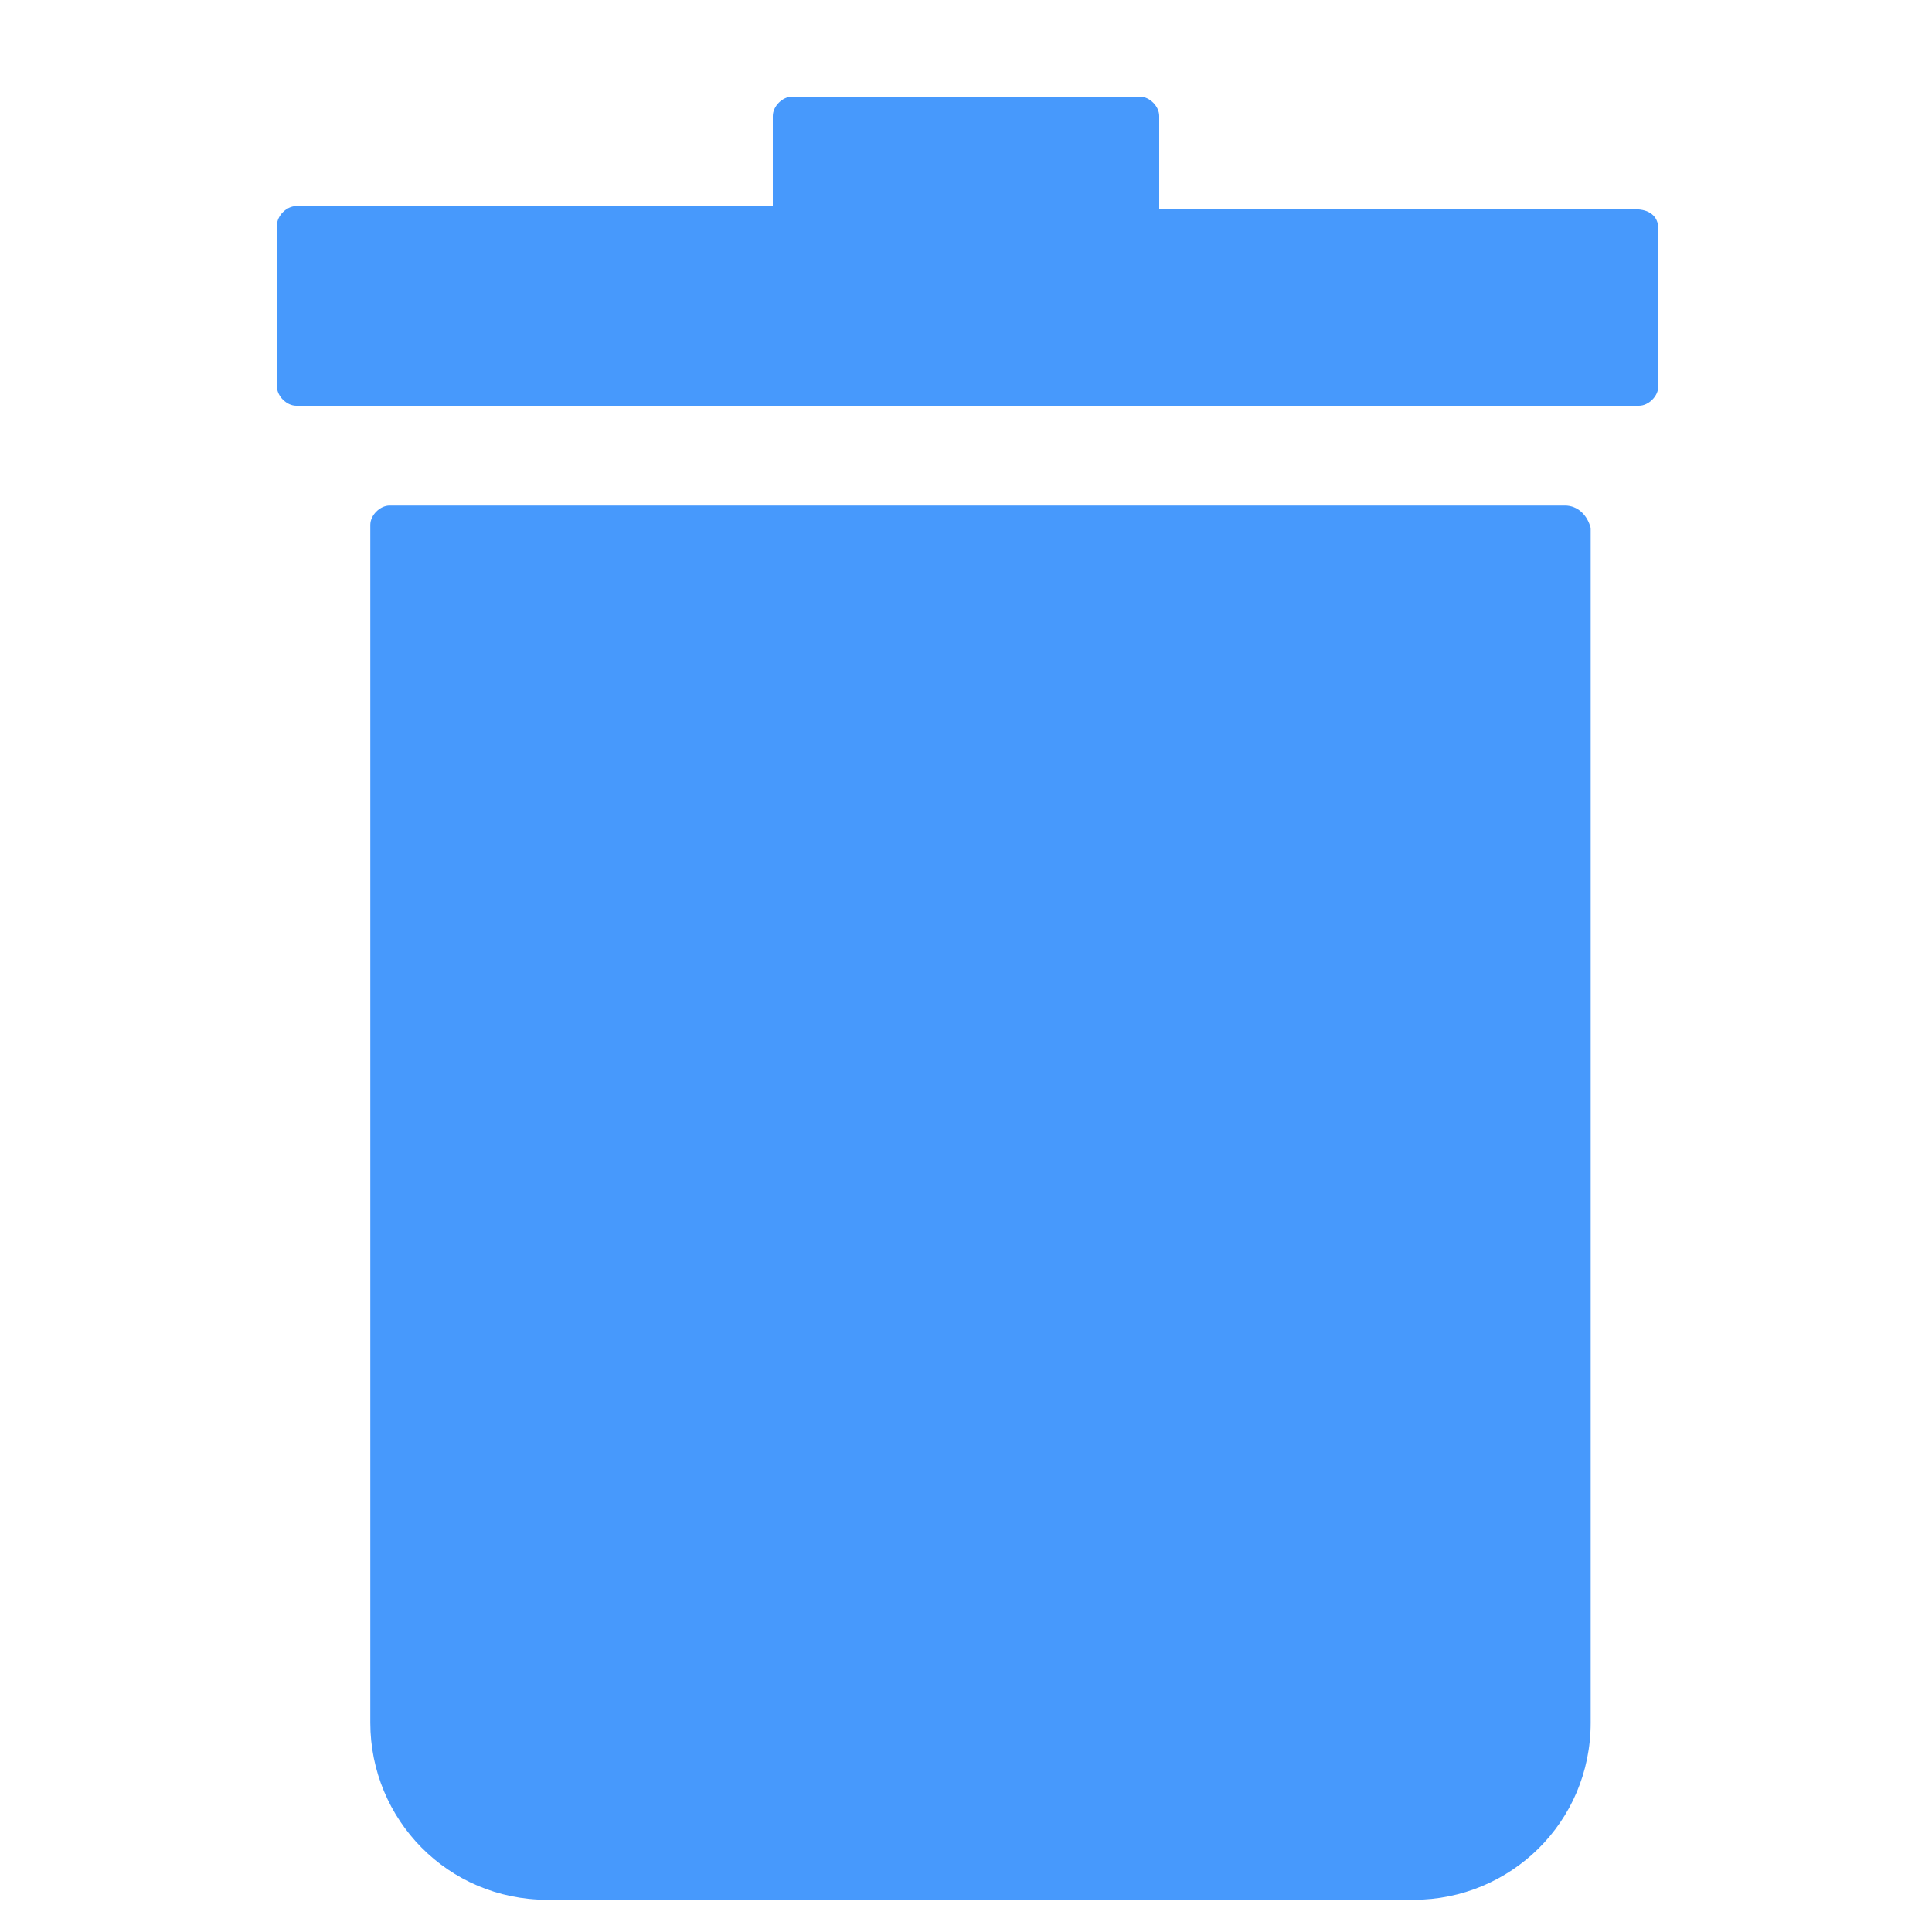
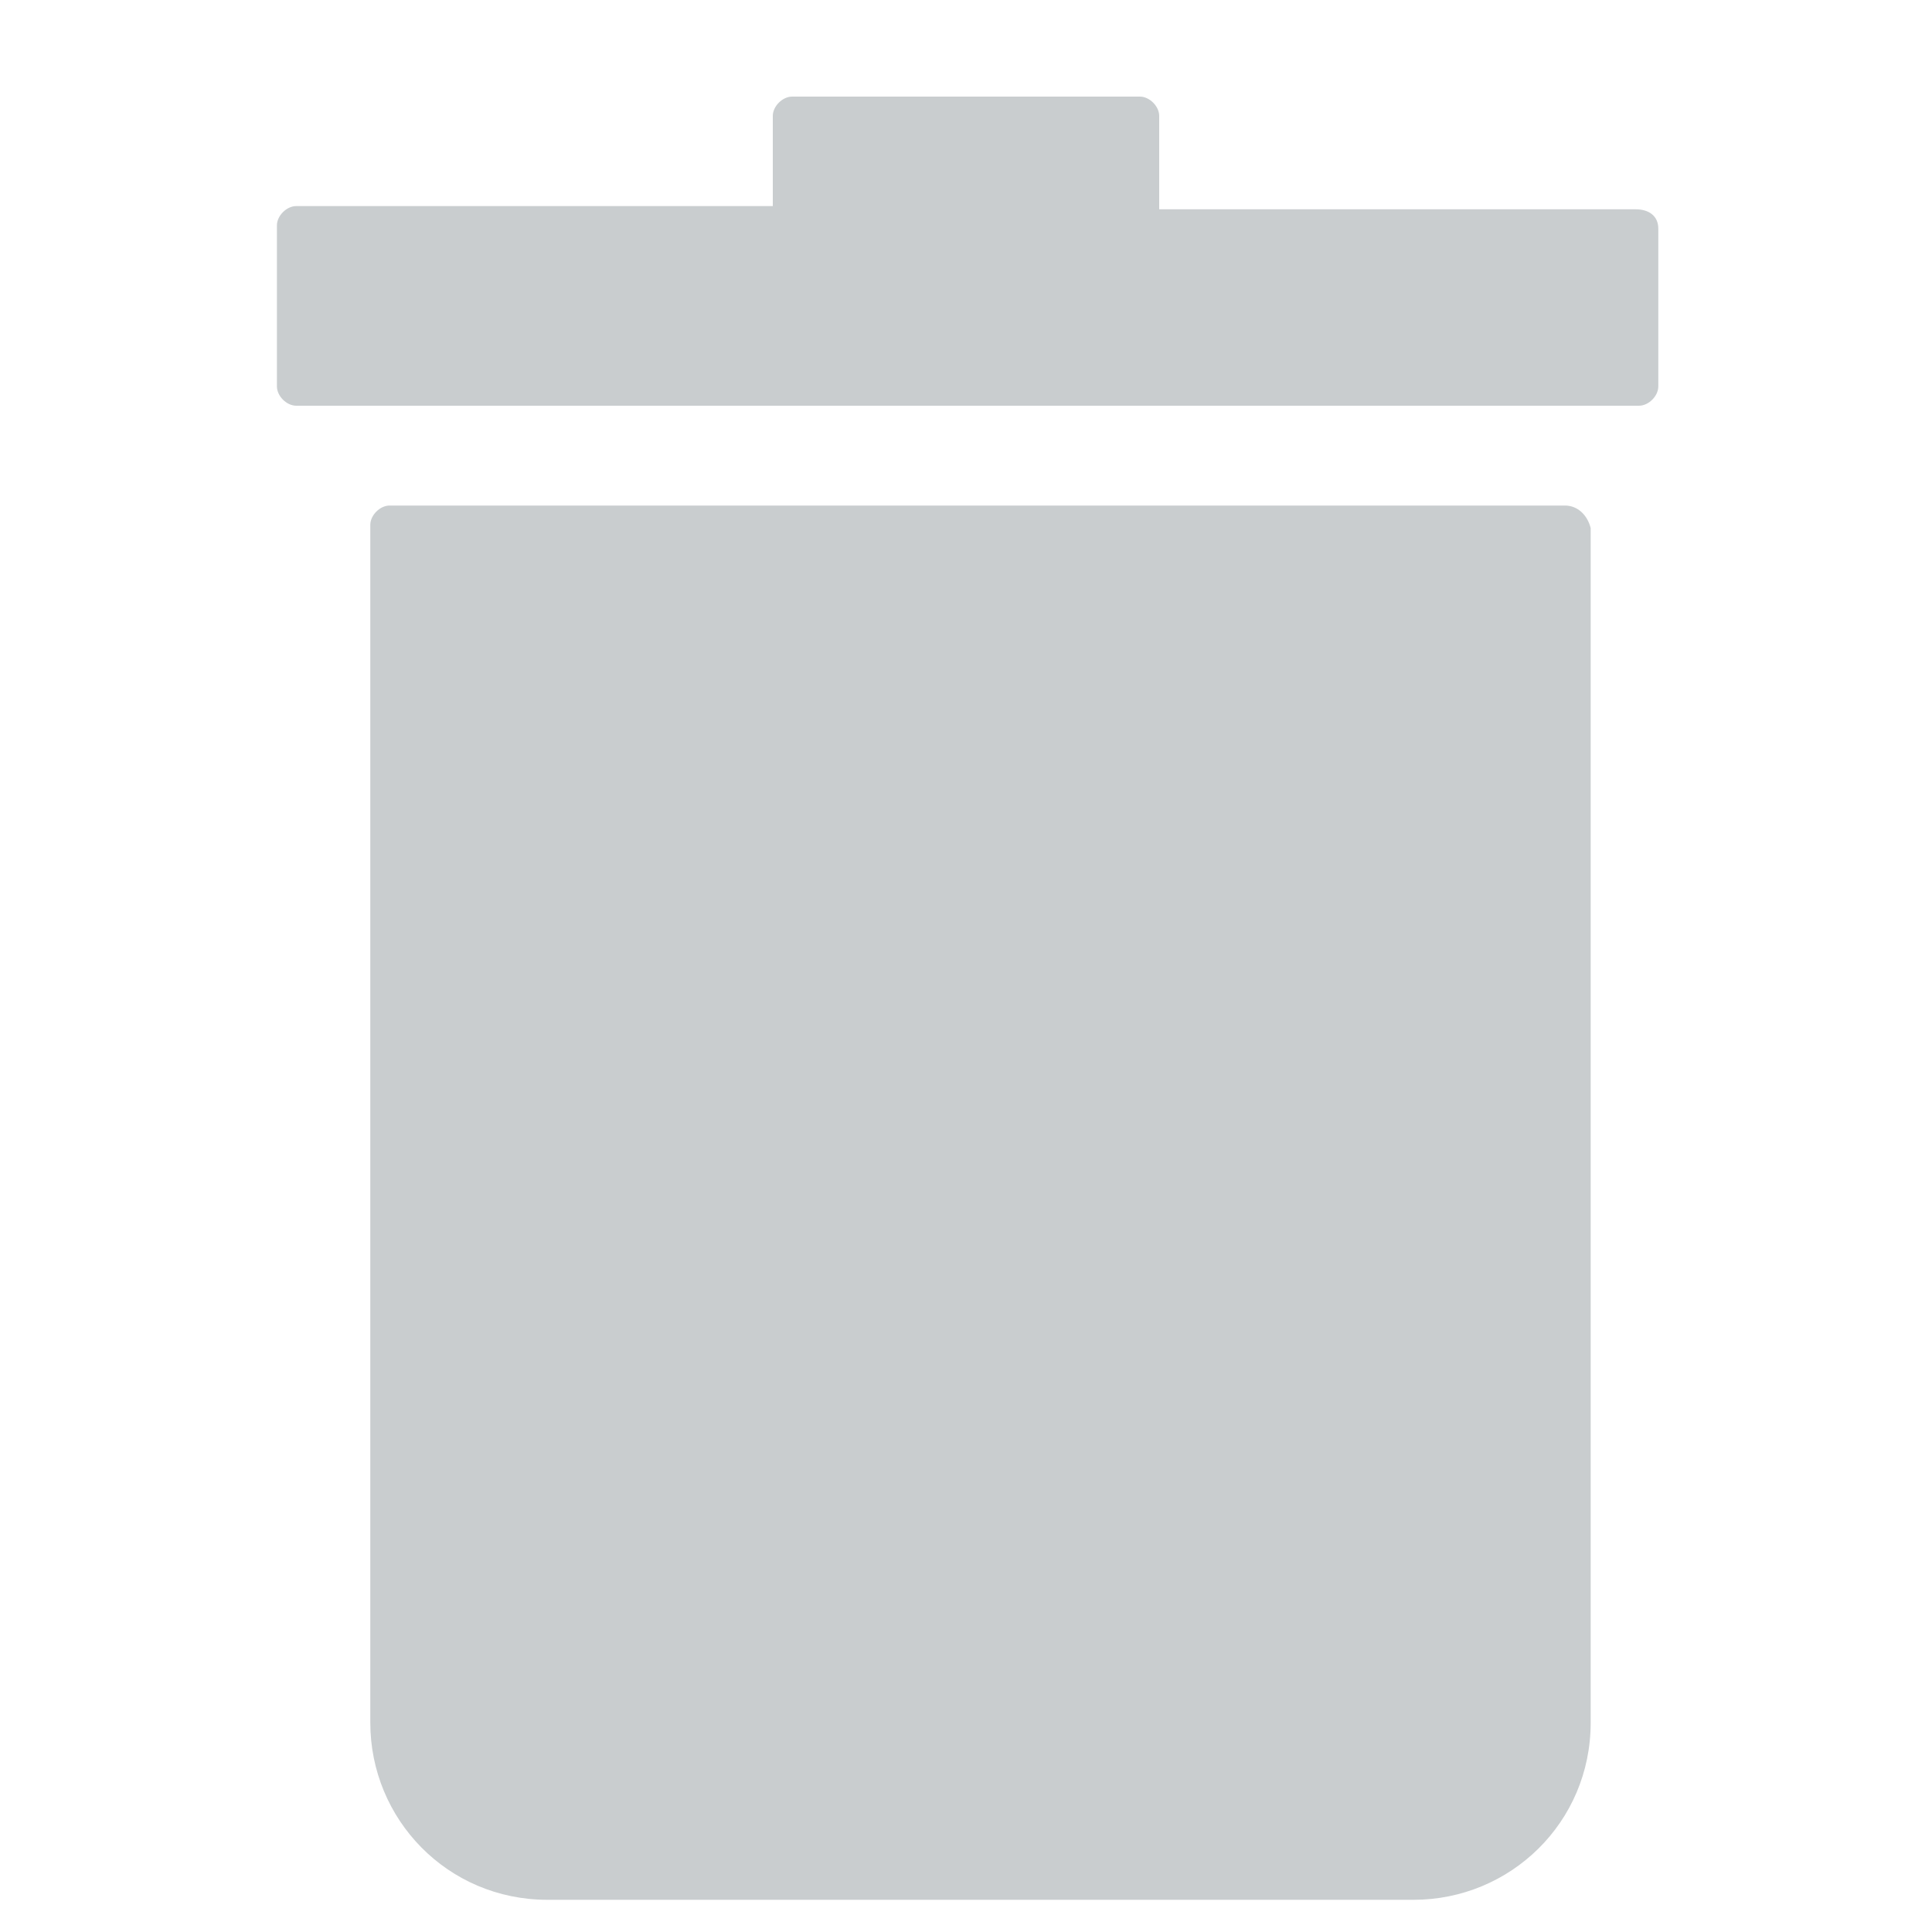
<svg xmlns="http://www.w3.org/2000/svg" version="1.1" id="Layer_1" x="0px" y="0px" viewBox="0 0 60 60" enable-background="new 0 0 60 60" xml:space="preserve">
  <g id="Layer_3">
</g>
  <g id="Layer_4">
    <g>
-       <path fill="#4799FC" d="M48.6,15.7H12.1c-0.3,0-0.6,0.3-0.6,0.6v37.2c0,3,2.4,5.5,5.5,5.5h26.9c3,0,5.5-2.4,5.5-5.5V16.4    C49.3,16,49,15.7,48.6,15.7z" />
-       <path fill="#4799FC" d="M50.8,6.5H36V3.6C36,3.3,35.7,3,35.4,3H24.6C24.3,3,24,3.3,24,3.6v2.8H9.2c-0.3,0-0.6,0.3-0.6,0.6V12    c0,0.3,0.3,0.6,0.6,0.6h41.7c0.3,0,0.6-0.3,0.6-0.6V7.1C51.5,6.7,51.2,6.5,50.8,6.5z" />
+       <path fill="#C9CDCF" d="M48.6,15.7H12.1c-0.3,0-0.6,0.3-0.6,0.6v37.2c0,3,2.4,5.5,5.5,5.5h26.9c3,0,5.5-2.4,5.5-5.5V16.4    C49.3,16,49,15.7,48.6,15.7z" />
+       <path fill="#C9CDCF" d="M50.8,6.5H36V3.6C36,3.3,35.7,3,35.4,3H24.6C24.3,3,24,3.3,24,3.6v2.8H9.2c-0.3,0-0.6,0.3-0.6,0.6V12    c0,0.3,0.3,0.6,0.6,0.6h41.7c0.3,0,0.6-0.3,0.6-0.6V7.1C51.5,6.7,51.2,6.5,50.8,6.5z" />
    </g>
  </g>
</svg>
